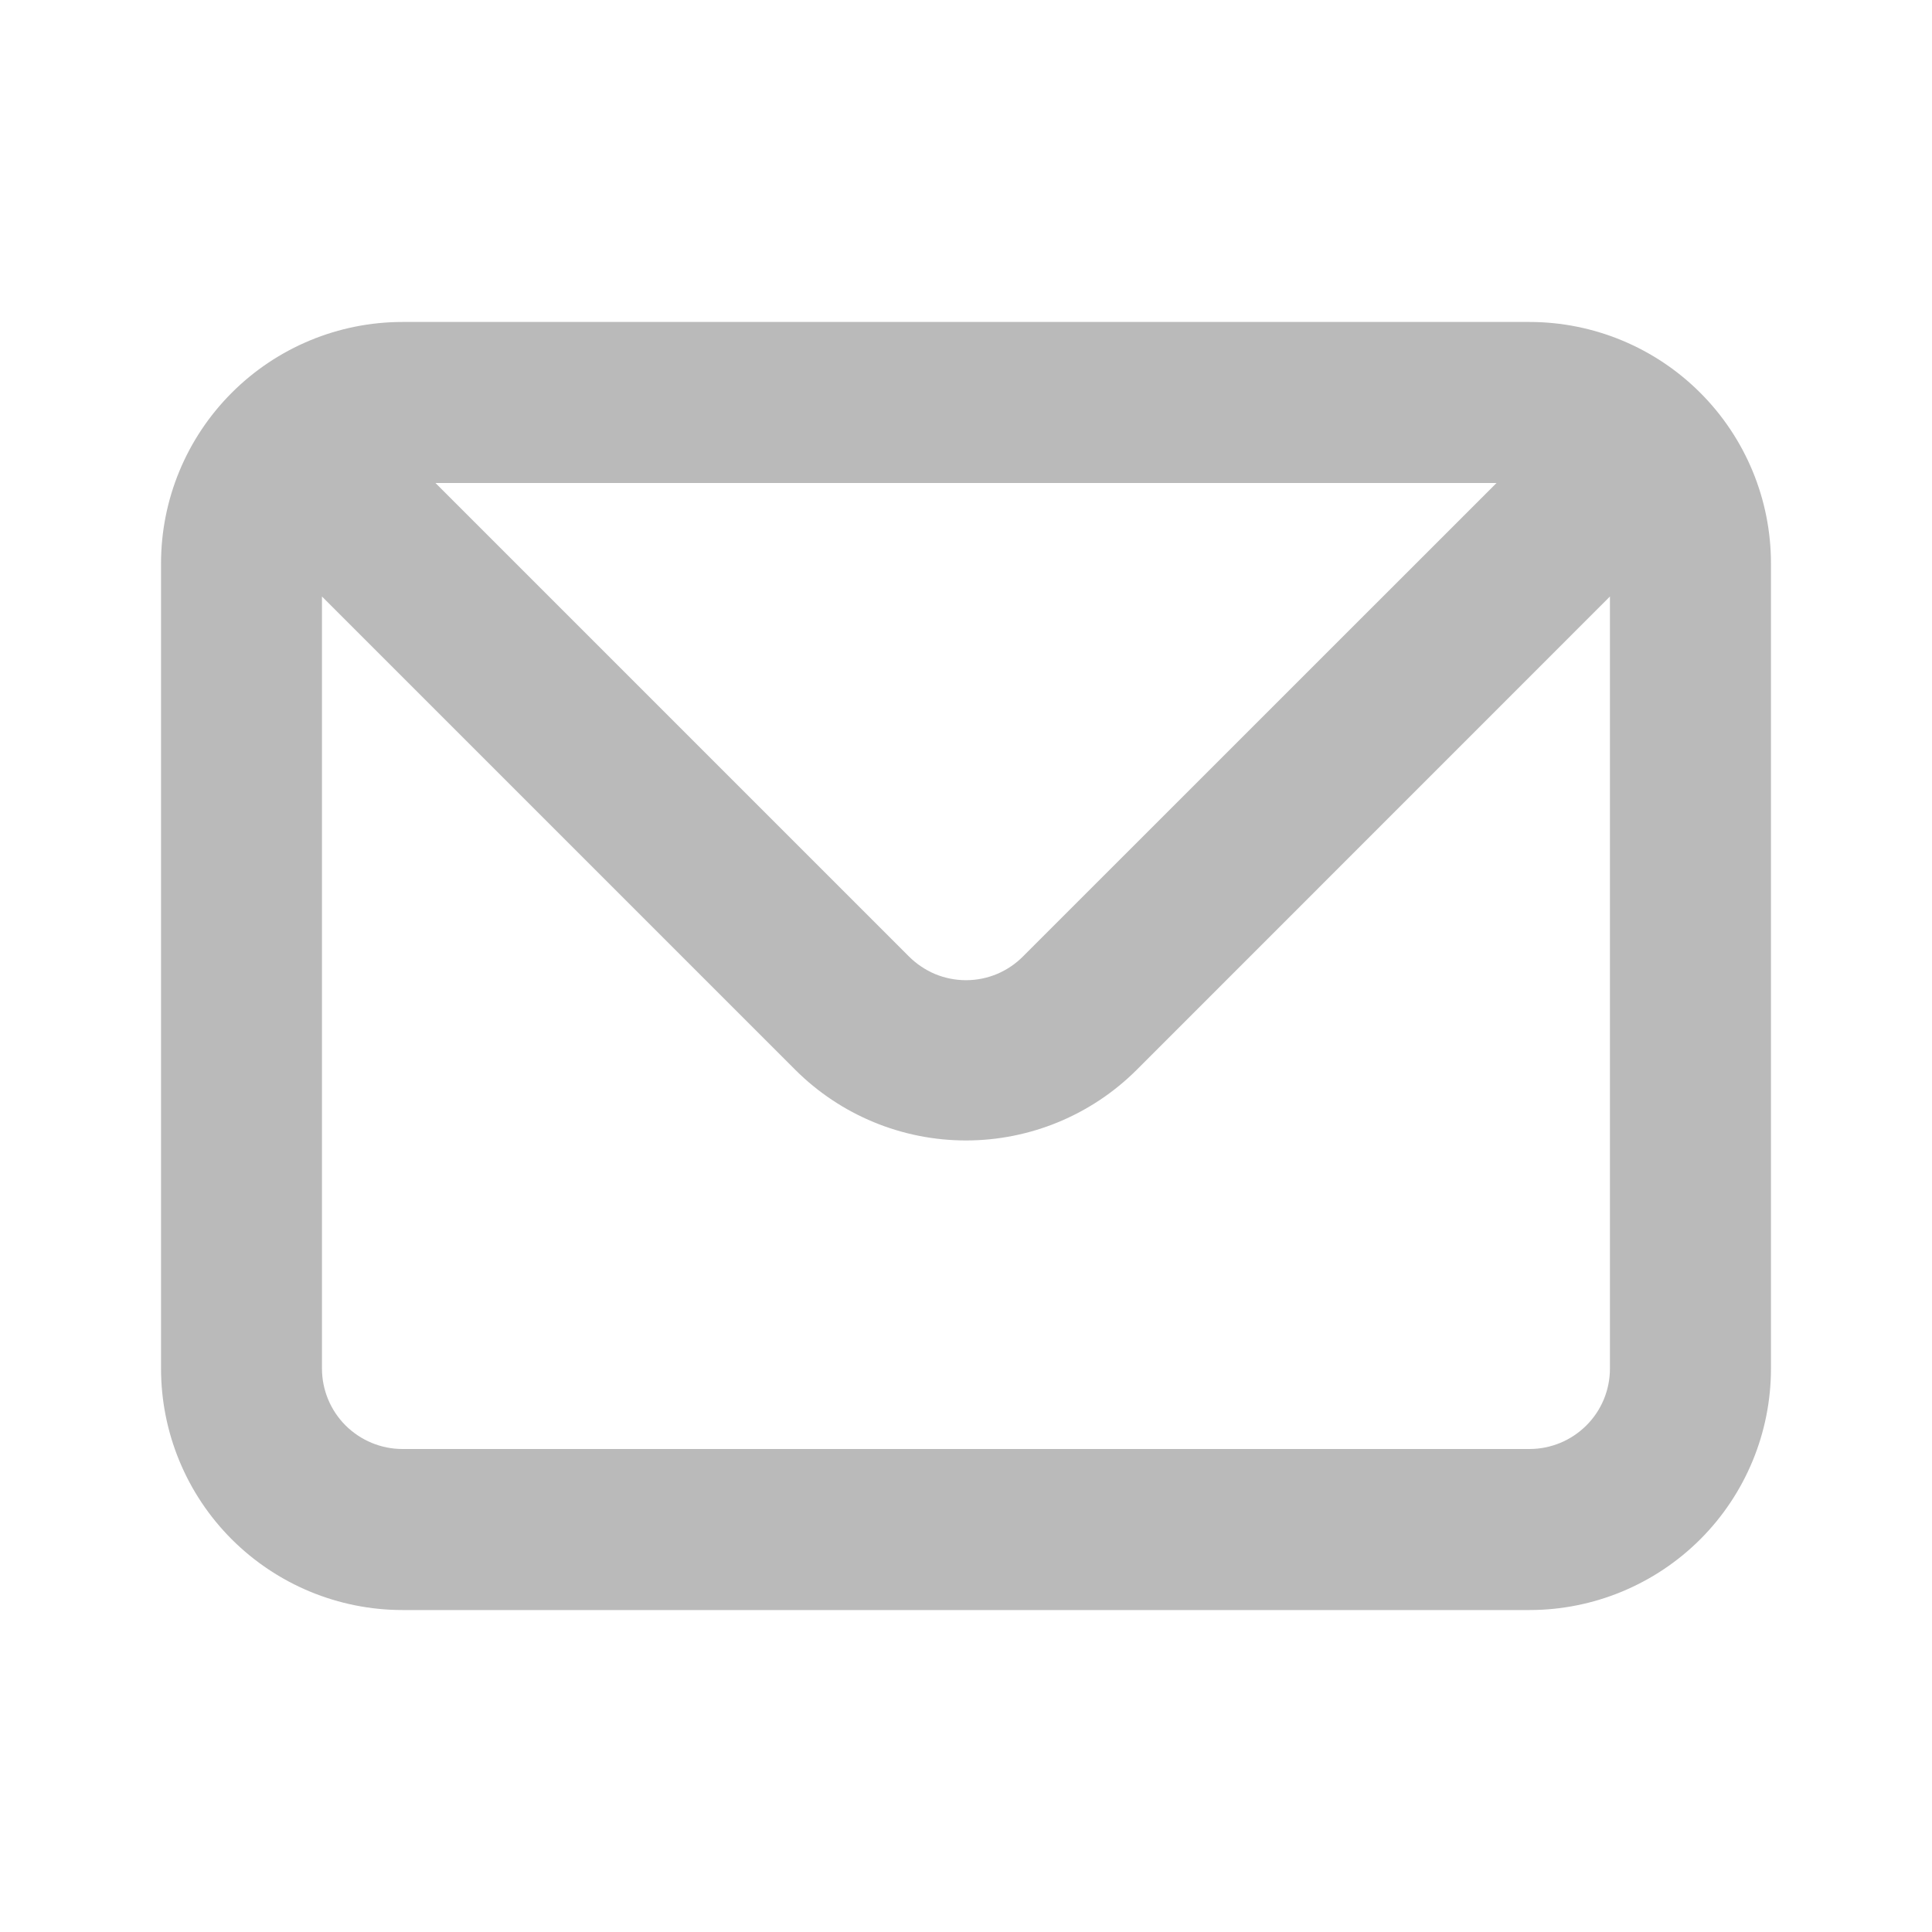
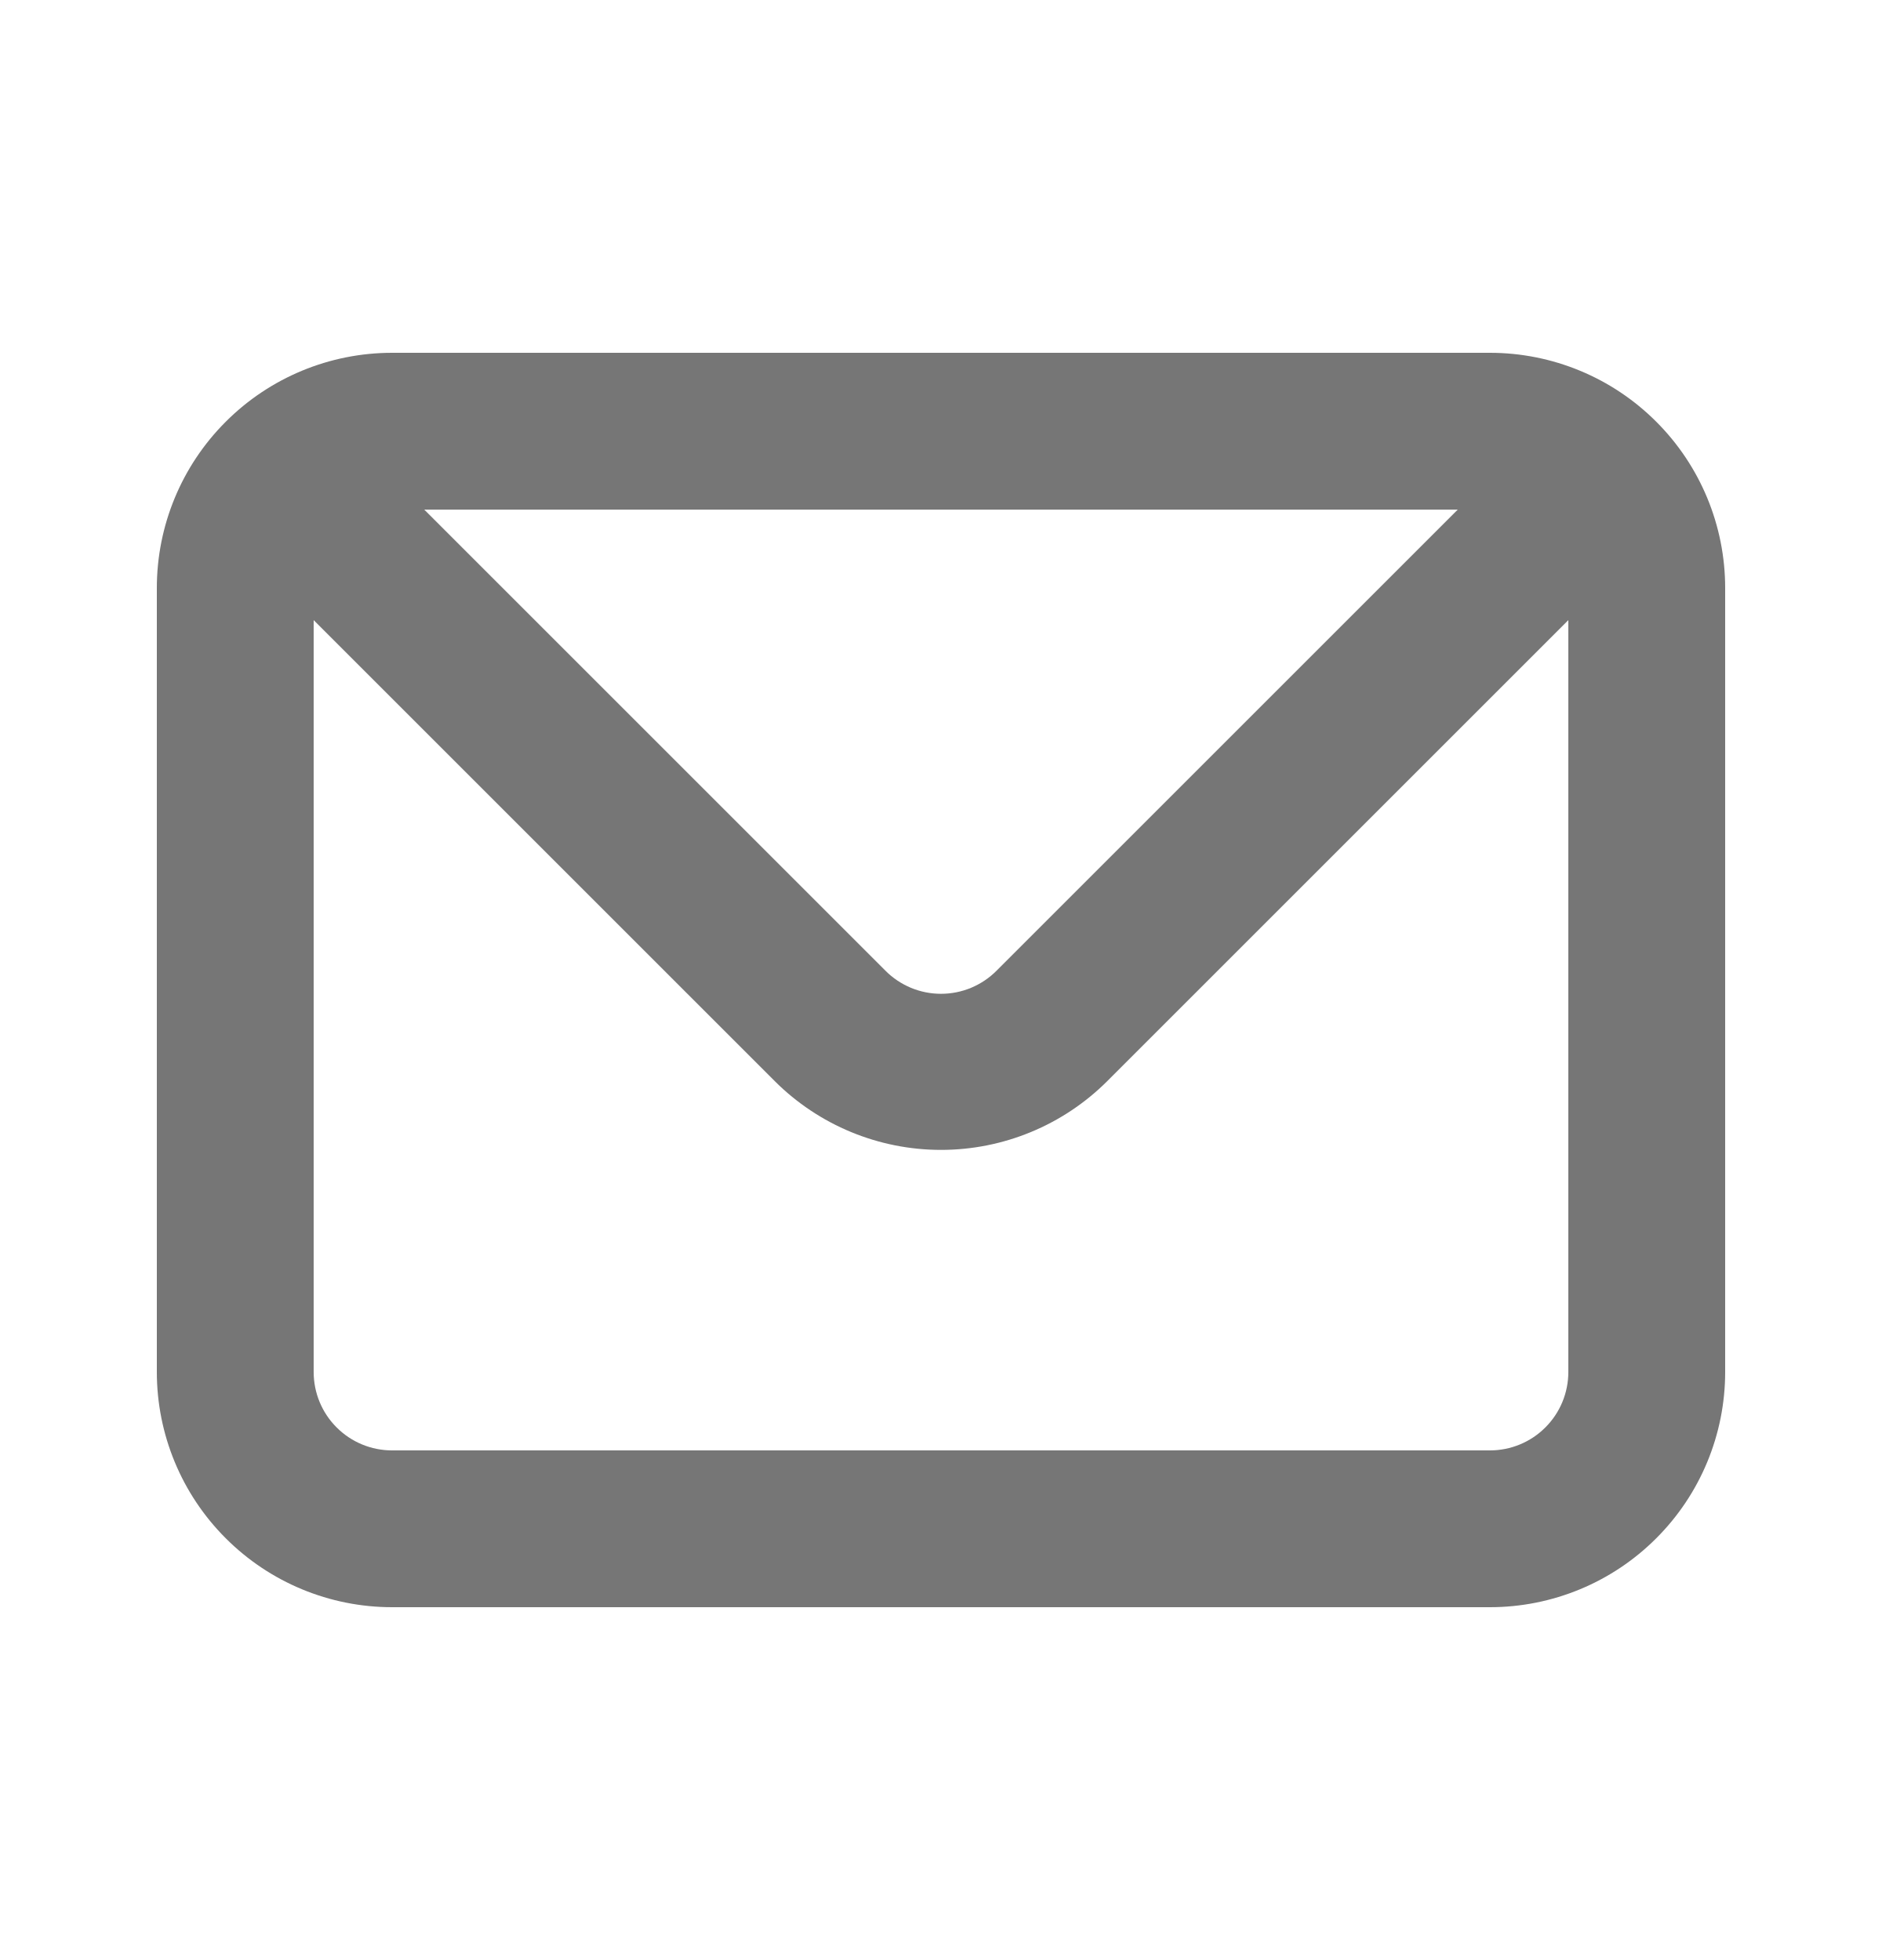
- <svg xmlns="http://www.w3.org/2000/svg" width="20" height="20" viewBox="0 0 20 20" fill="none">
-   <path d="M15.833 3.333H4.167C3.503 3.333 2.868 3.597 2.399 4.066C1.93 4.535 1.667 5.17 1.667 5.833V14.167C1.667 14.83 1.93 15.466 2.399 15.935C2.868 16.403 3.503 16.667 4.167 16.667H15.833C16.496 16.667 17.132 16.403 17.601 15.935C18.07 15.466 18.333 14.83 18.333 14.167V5.833C18.333 5.17 18.07 4.535 17.601 4.066C17.132 3.597 16.496 3.333 15.833 3.333ZM15.492 5L10.591 9.9C10.514 9.978 10.422 10.04 10.32 10.083C10.219 10.125 10.11 10.147 10 10.147C9.89 10.147 9.781 10.125 9.679 10.083C9.578 10.04 9.486 9.978 9.408 9.9L4.508 5H15.492ZM16.666 14.167C16.666 14.388 16.579 14.6 16.422 14.756C16.266 14.912 16.054 15 15.833 15H4.167C3.945 15 3.734 14.912 3.577 14.756C3.421 14.6 3.333 14.388 3.333 14.167V6.175L8.233 11.075C8.702 11.543 9.337 11.806 10 11.806C10.662 11.806 11.298 11.543 11.767 11.075L16.666 6.175V14.167Z" fill="#BABABA" />
+ <svg xmlns="http://www.w3.org/2000/svg" width="24" height="25" viewBox="0 0 24 25" fill="none">
+   <path d="M19 4.5H5C4.204 4.5 3.441 4.816 2.879 5.379C2.316 5.941 2 6.704 2 7.5V17.5C2 18.296 2.316 19.059 2.879 19.621C3.441 20.184 4.204 20.5 5 20.5H19C19.796 20.5 20.559 20.184 21.121 19.621C21.684 19.059 22 18.296 22 17.5V7.5C22 6.704 21.684 5.941 21.121 5.379C20.559 4.816 19.796 4.5 19 4.5V4.5ZM18.59 6.5L12.71 12.38C12.617 12.474 12.506 12.548 12.385 12.599C12.263 12.65 12.132 12.676 12 12.676C11.868 12.676 11.737 12.65 11.615 12.599C11.494 12.548 11.383 12.474 11.29 12.38L5.41 6.5H18.59ZM20 17.5C20 17.765 19.895 18.02 19.707 18.207C19.52 18.395 19.265 18.5 19 18.5H5C4.735 18.5 4.48 18.395 4.293 18.207C4.105 18.02 4 17.765 4 17.5V7.91L9.88 13.79C10.443 14.352 11.205 14.667 12 14.667C12.795 14.667 13.557 14.352 14.12 13.79L20 7.91V17.5Z" fill="#767676" />
</svg>
